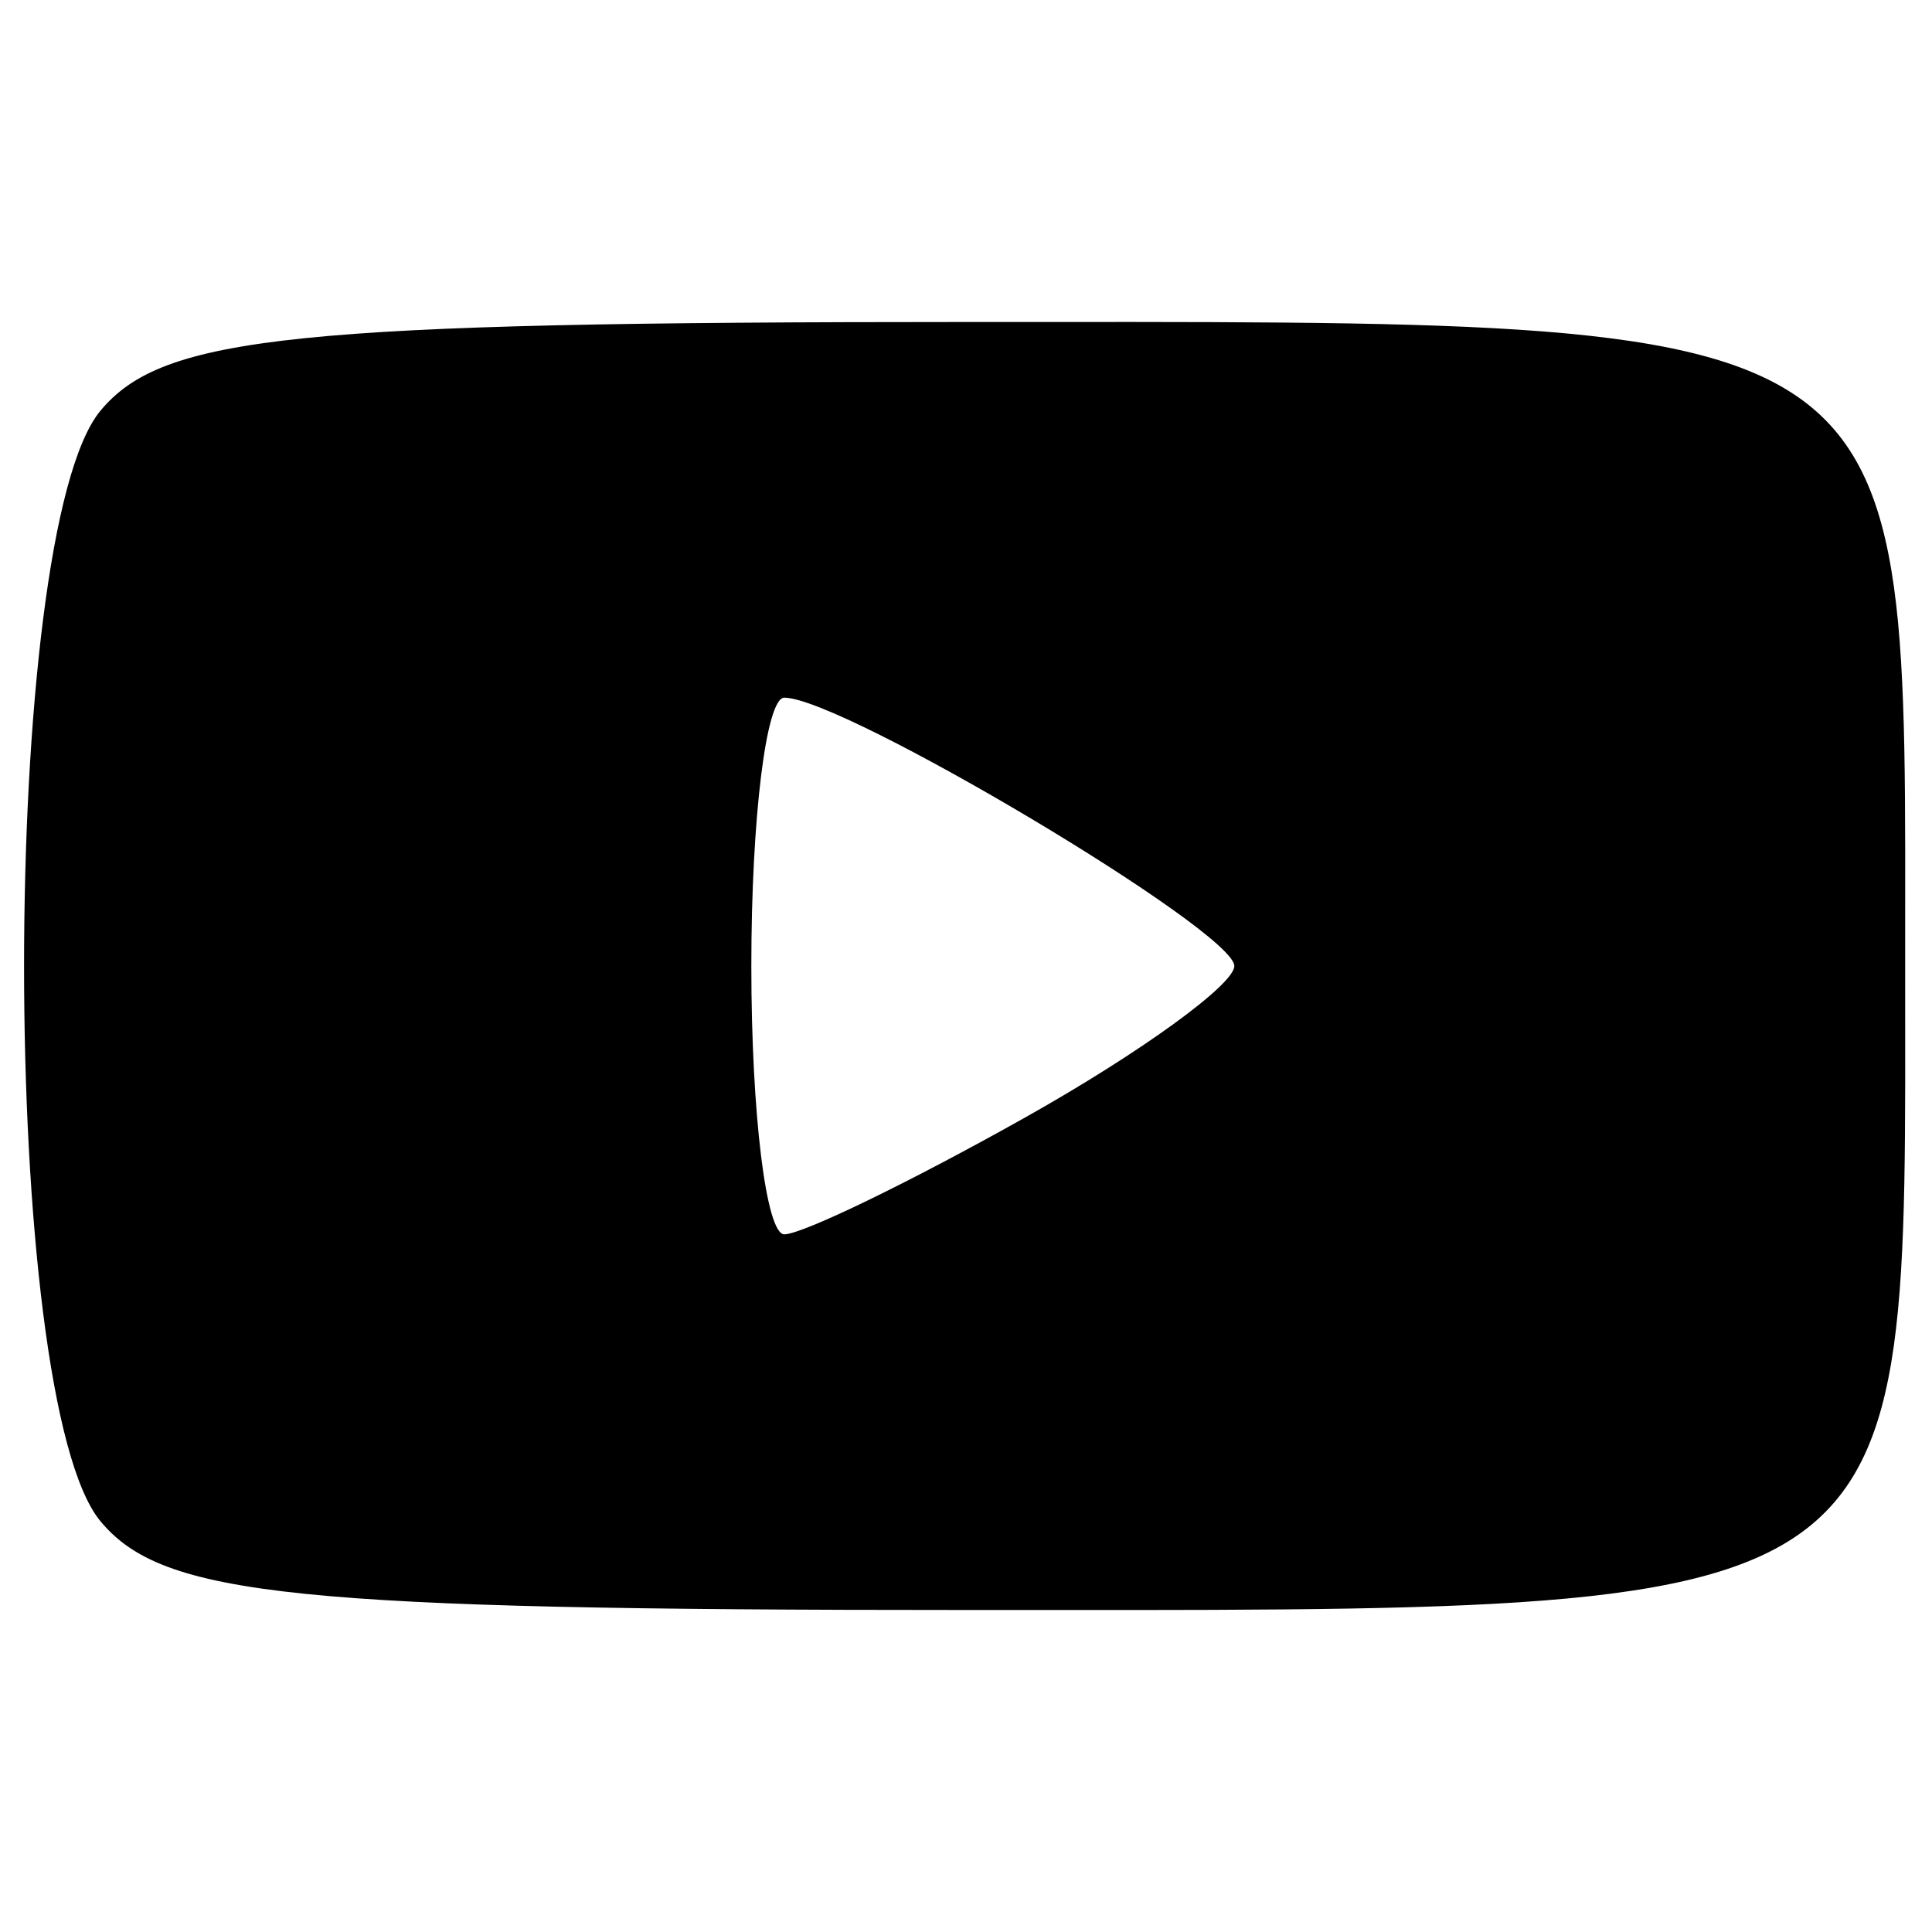
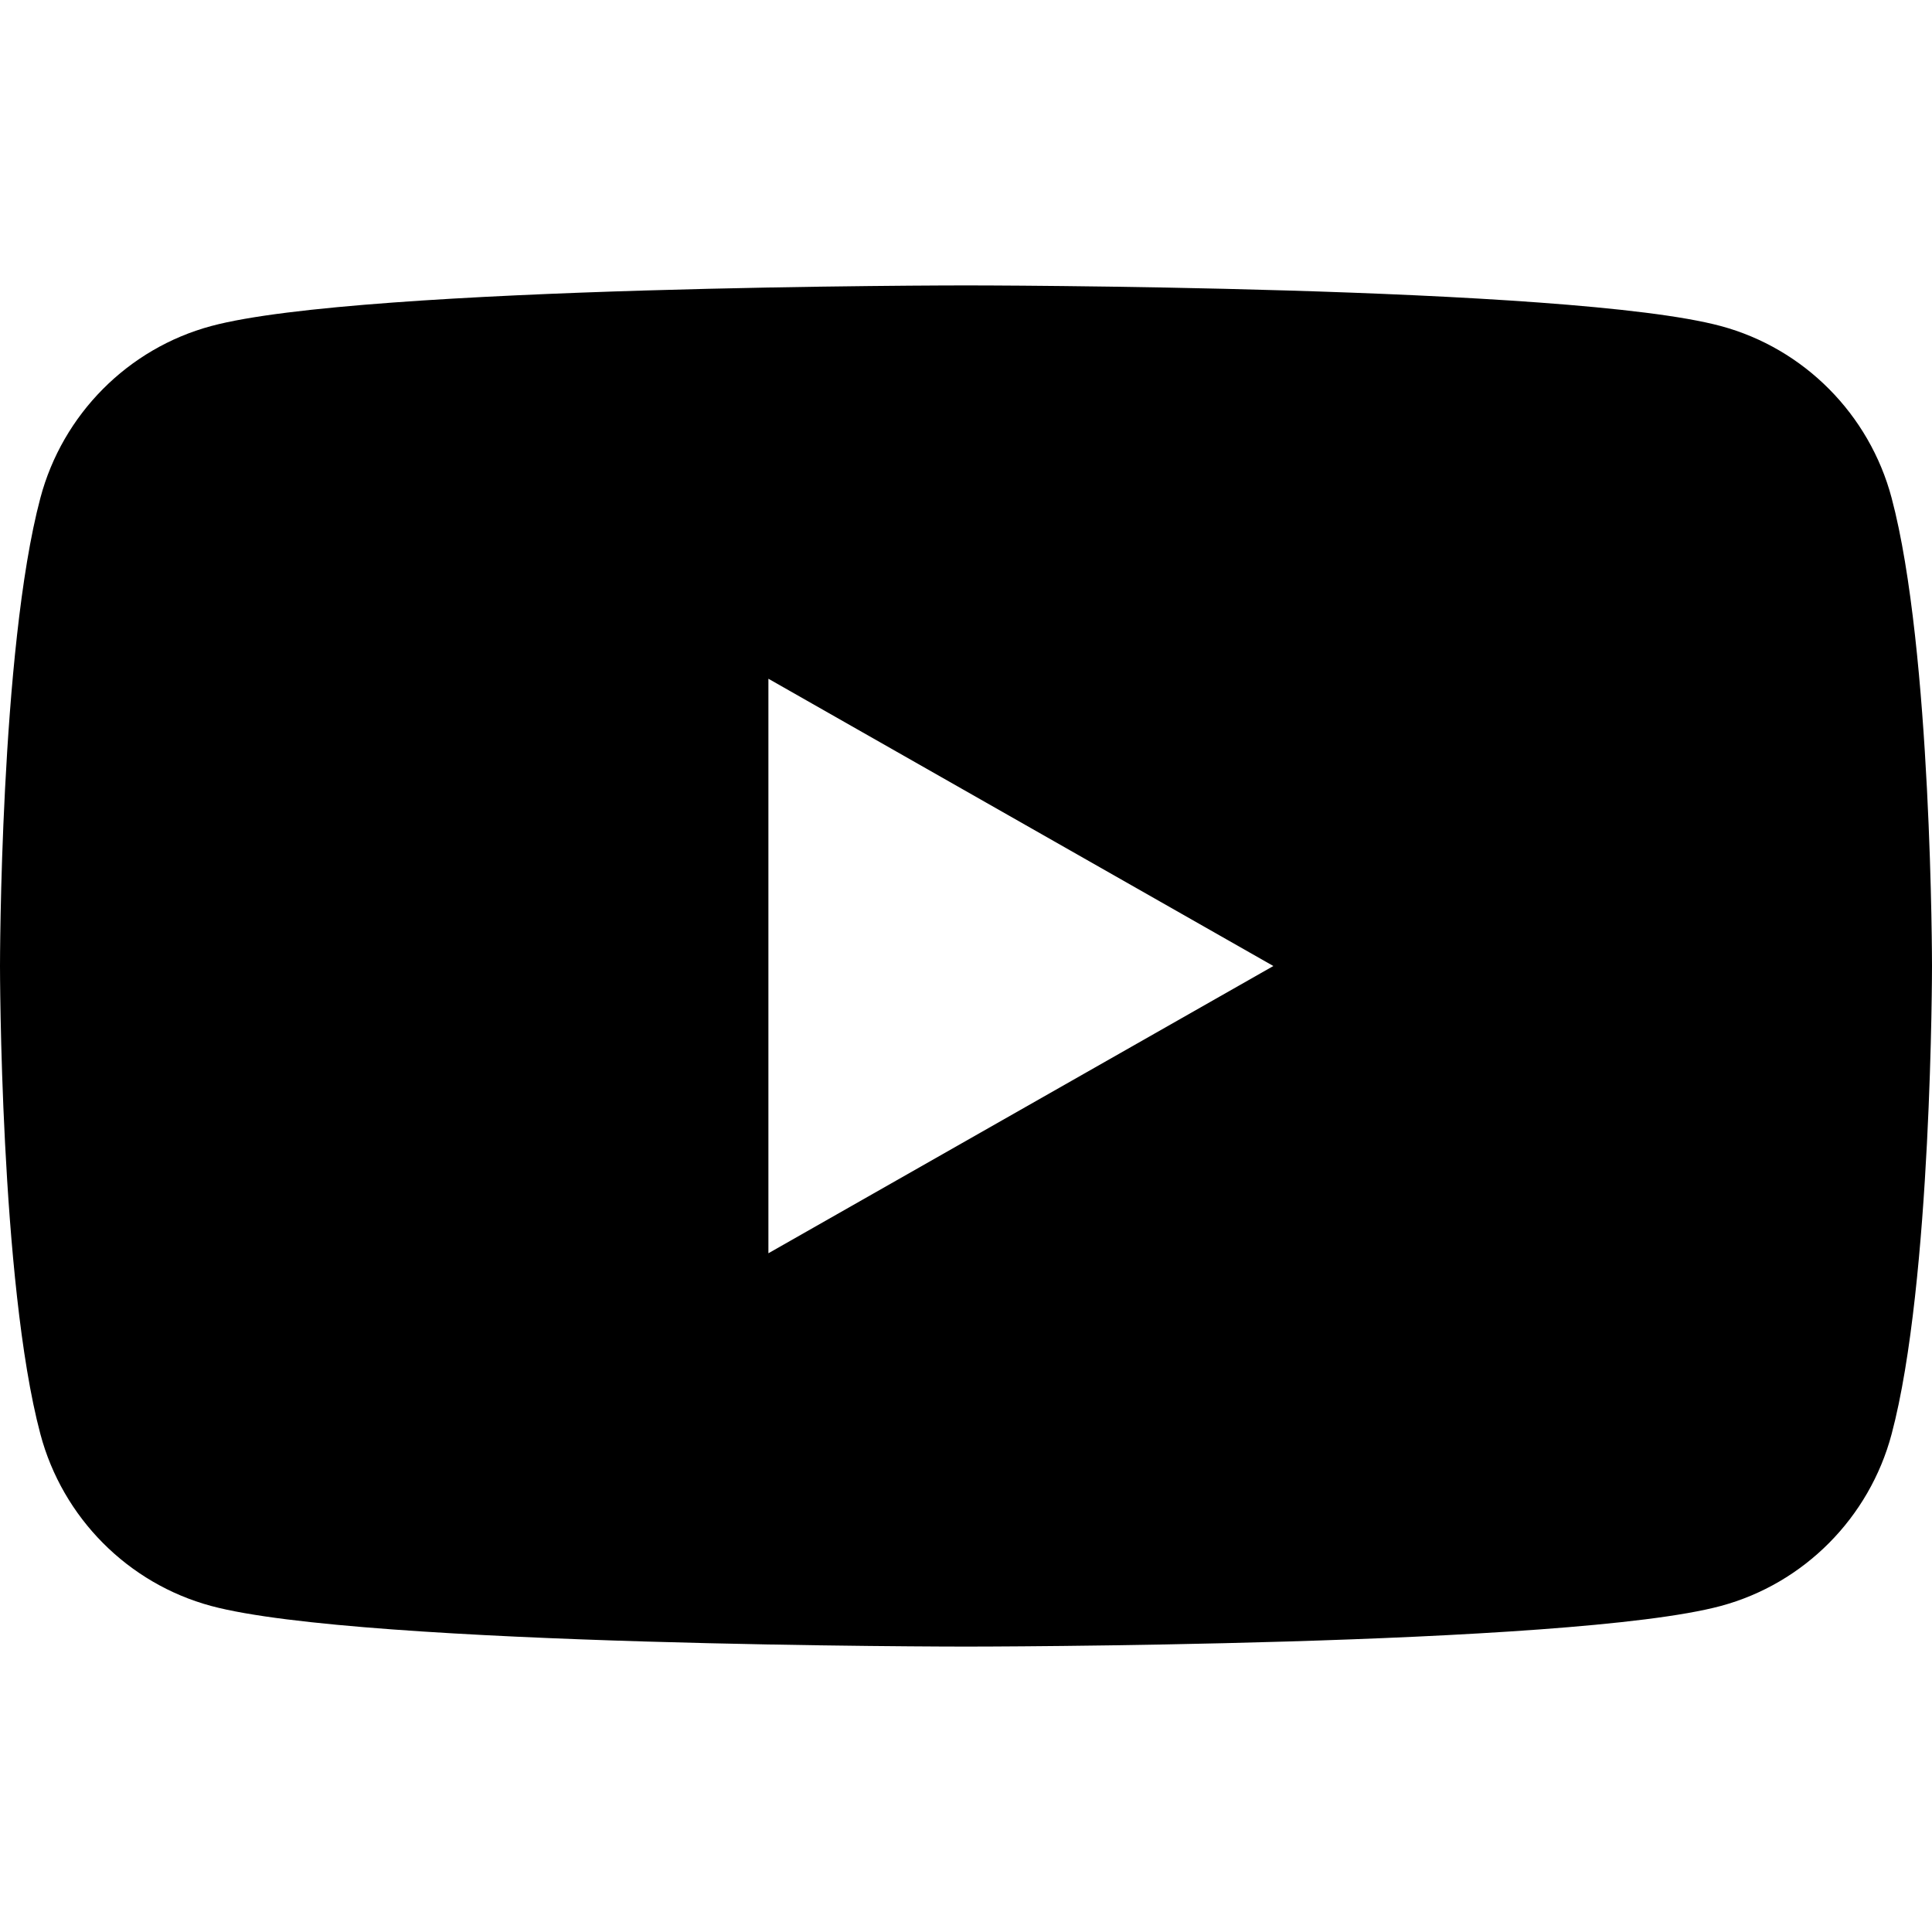
- <svg class="icon" style="" viewBox="0 0 36 36" version="1.1" width="36" height="36" id="svg8">
-   <path style="" d="m 1.872,28.346 c -1.898,-2.287 -1.898,-18.405 0,-20.693 C 3.036,6.252 5.495,6 18,6 35.952,6 35.5,5.69 35.5,18 35.5,30.31 35.952,30 18,30 5.495,30 3.036,29.748 1.872,28.346 Z M 19.114,20.816 C 21.251,19.615 23,18.347 23,18 23,17.348 15.707,13 14.614,13 14.276,13 14,15.25 14,18 c 0,2.75 0.276,5 0.614,5 0.338,0 2.363,-0.983 4.5,-2.184 z" id="rect824" />
+ <svg xmlns="http://www.w3.org/2000/svg" class="icon" viewBox="0 0 234.667 165.333" width="36" height="36">
+   <path d="M229.763 25.817c4.904 18.419 4.904 56.85 4.904 56.85s0 38.429-4.904 56.85c-2.699 10.162-10.65 18.164-20.747 20.881-18.3 4.935-91.683 4.935-91.683 4.935s-73.382 0-91.682-4.935c-10.097-2.717-18.049-10.719-20.747-20.881C0 121.096 0 82.667 0 82.667s0-38.431 4.904-56.85C7.602 15.655 15.554 7.652 25.651 4.936 43.951 0 117.333 0 117.333 0s73.383 0 91.683 4.936c10.097 2.716 18.048 10.719 20.747 20.881Zm-136.43 91.741 61.334-34.89-61.334-34.893Z" />
</svg>
